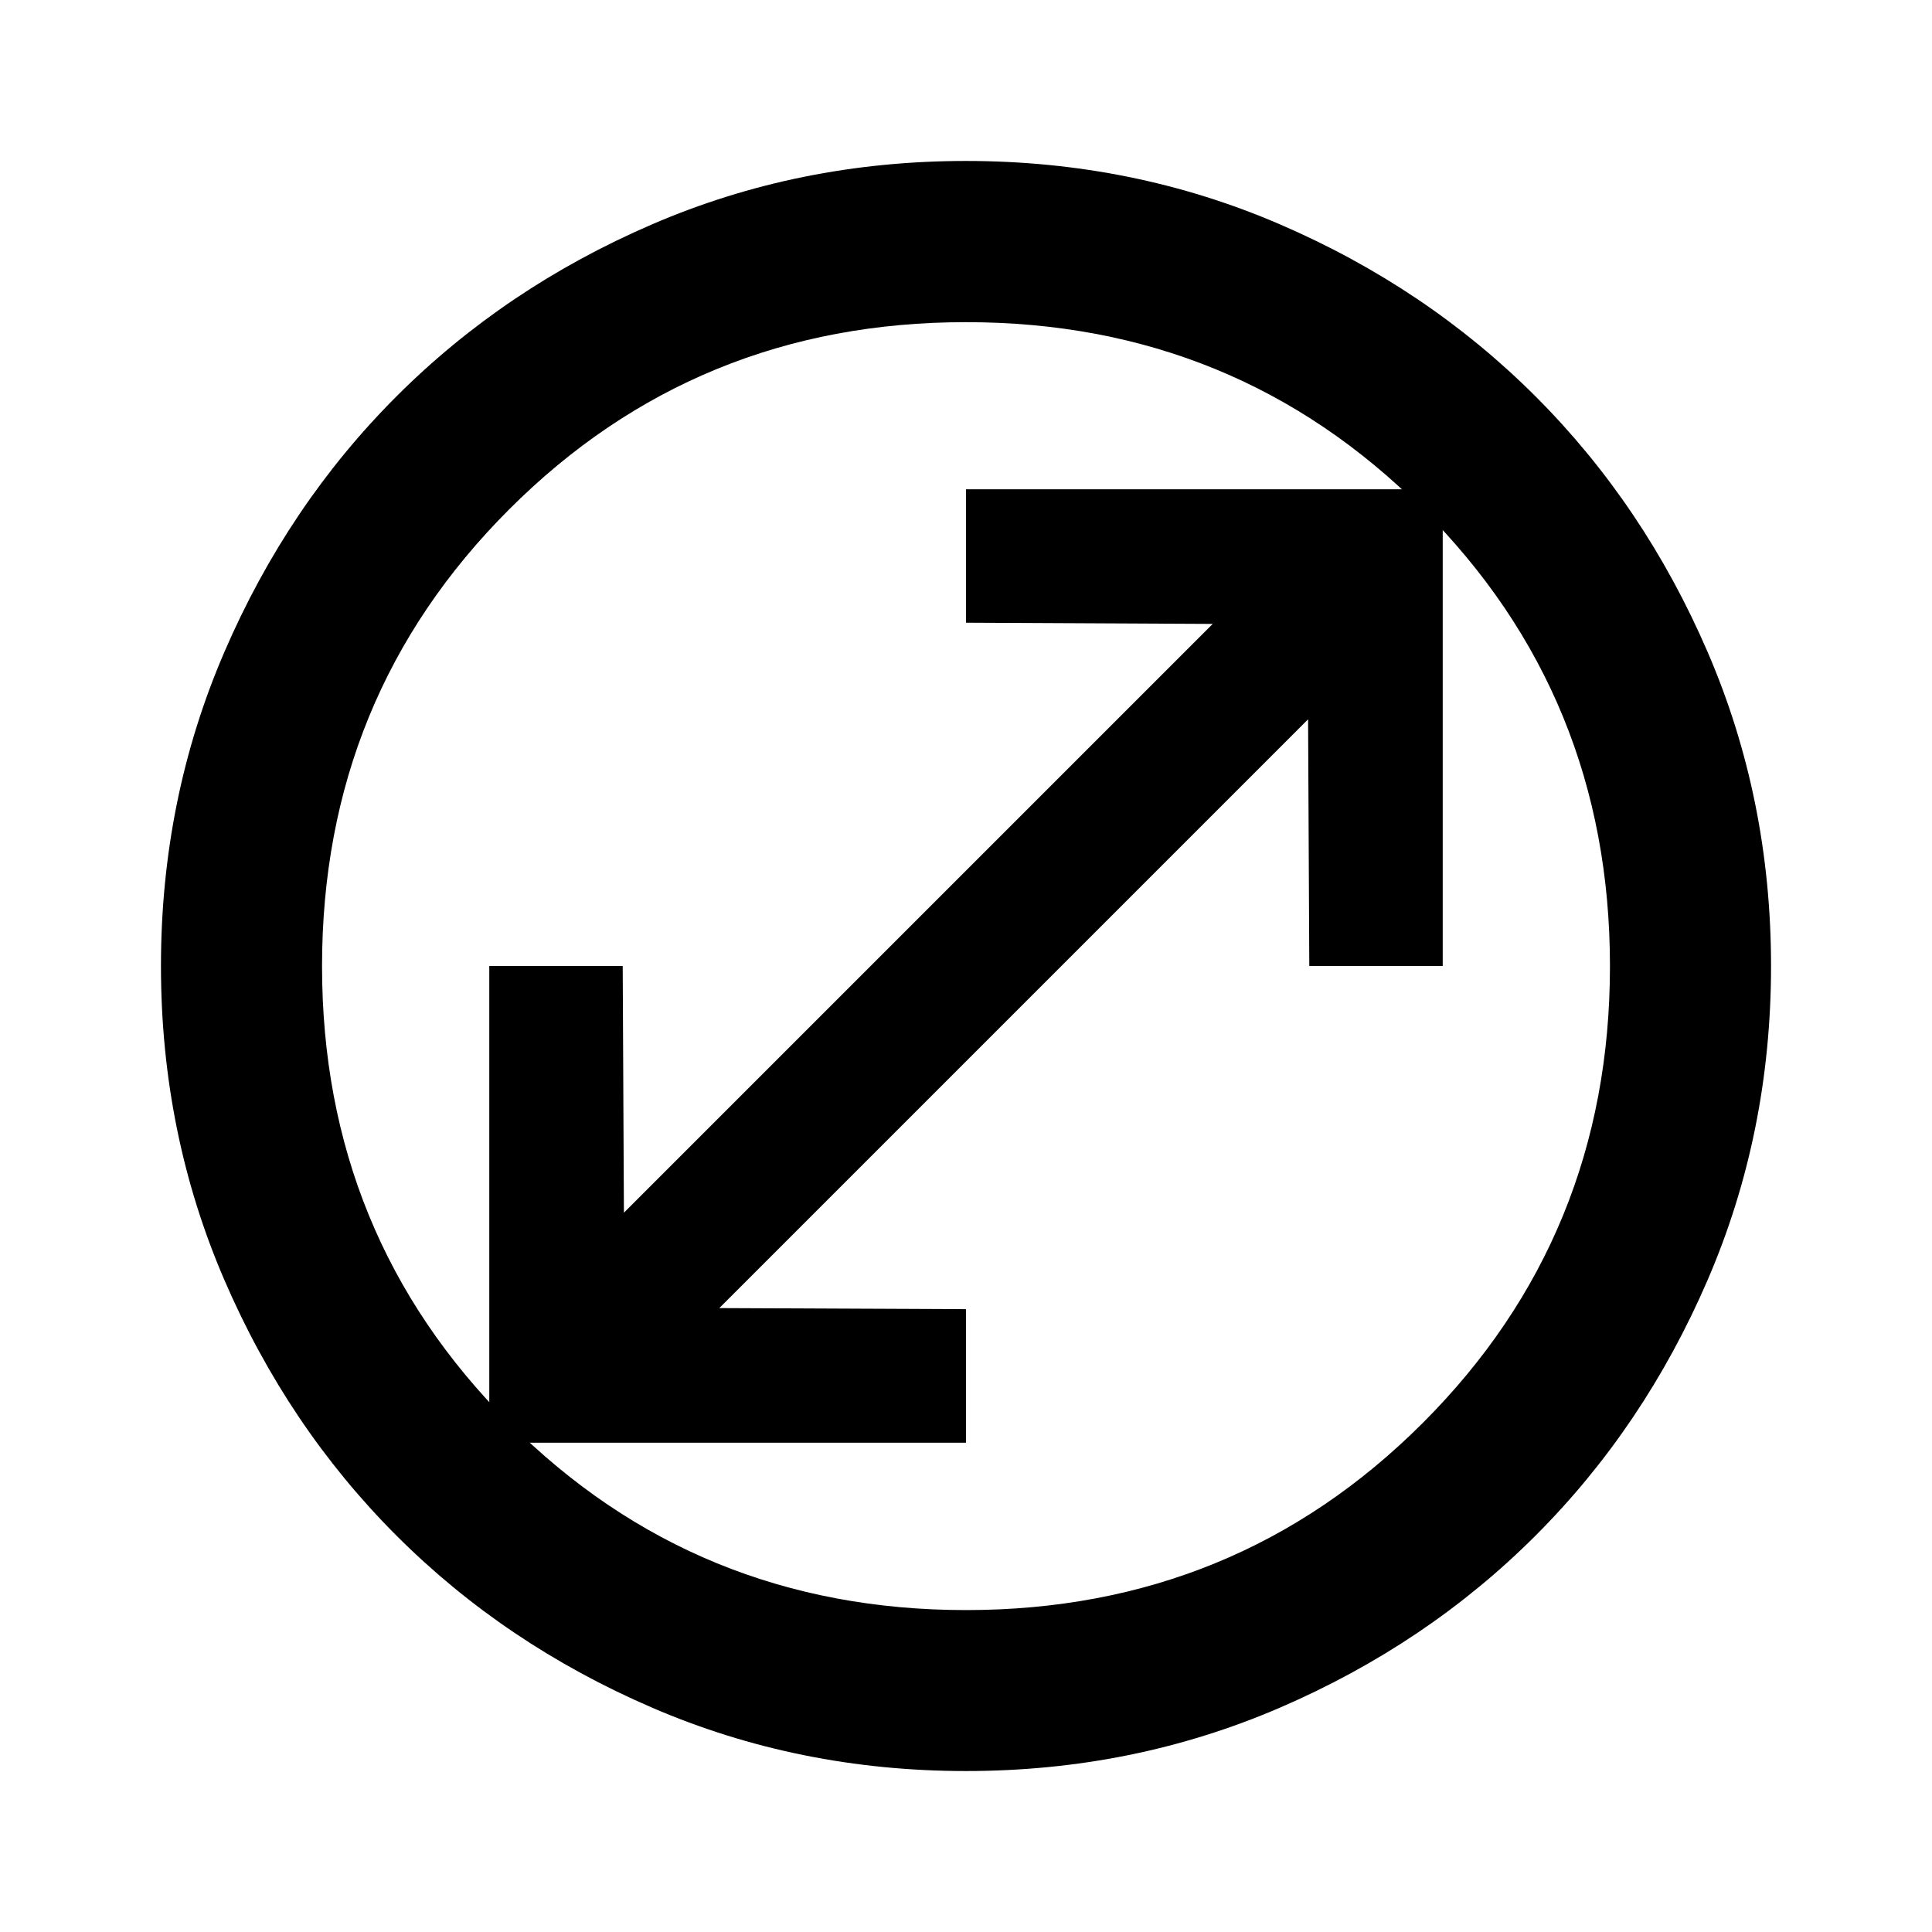
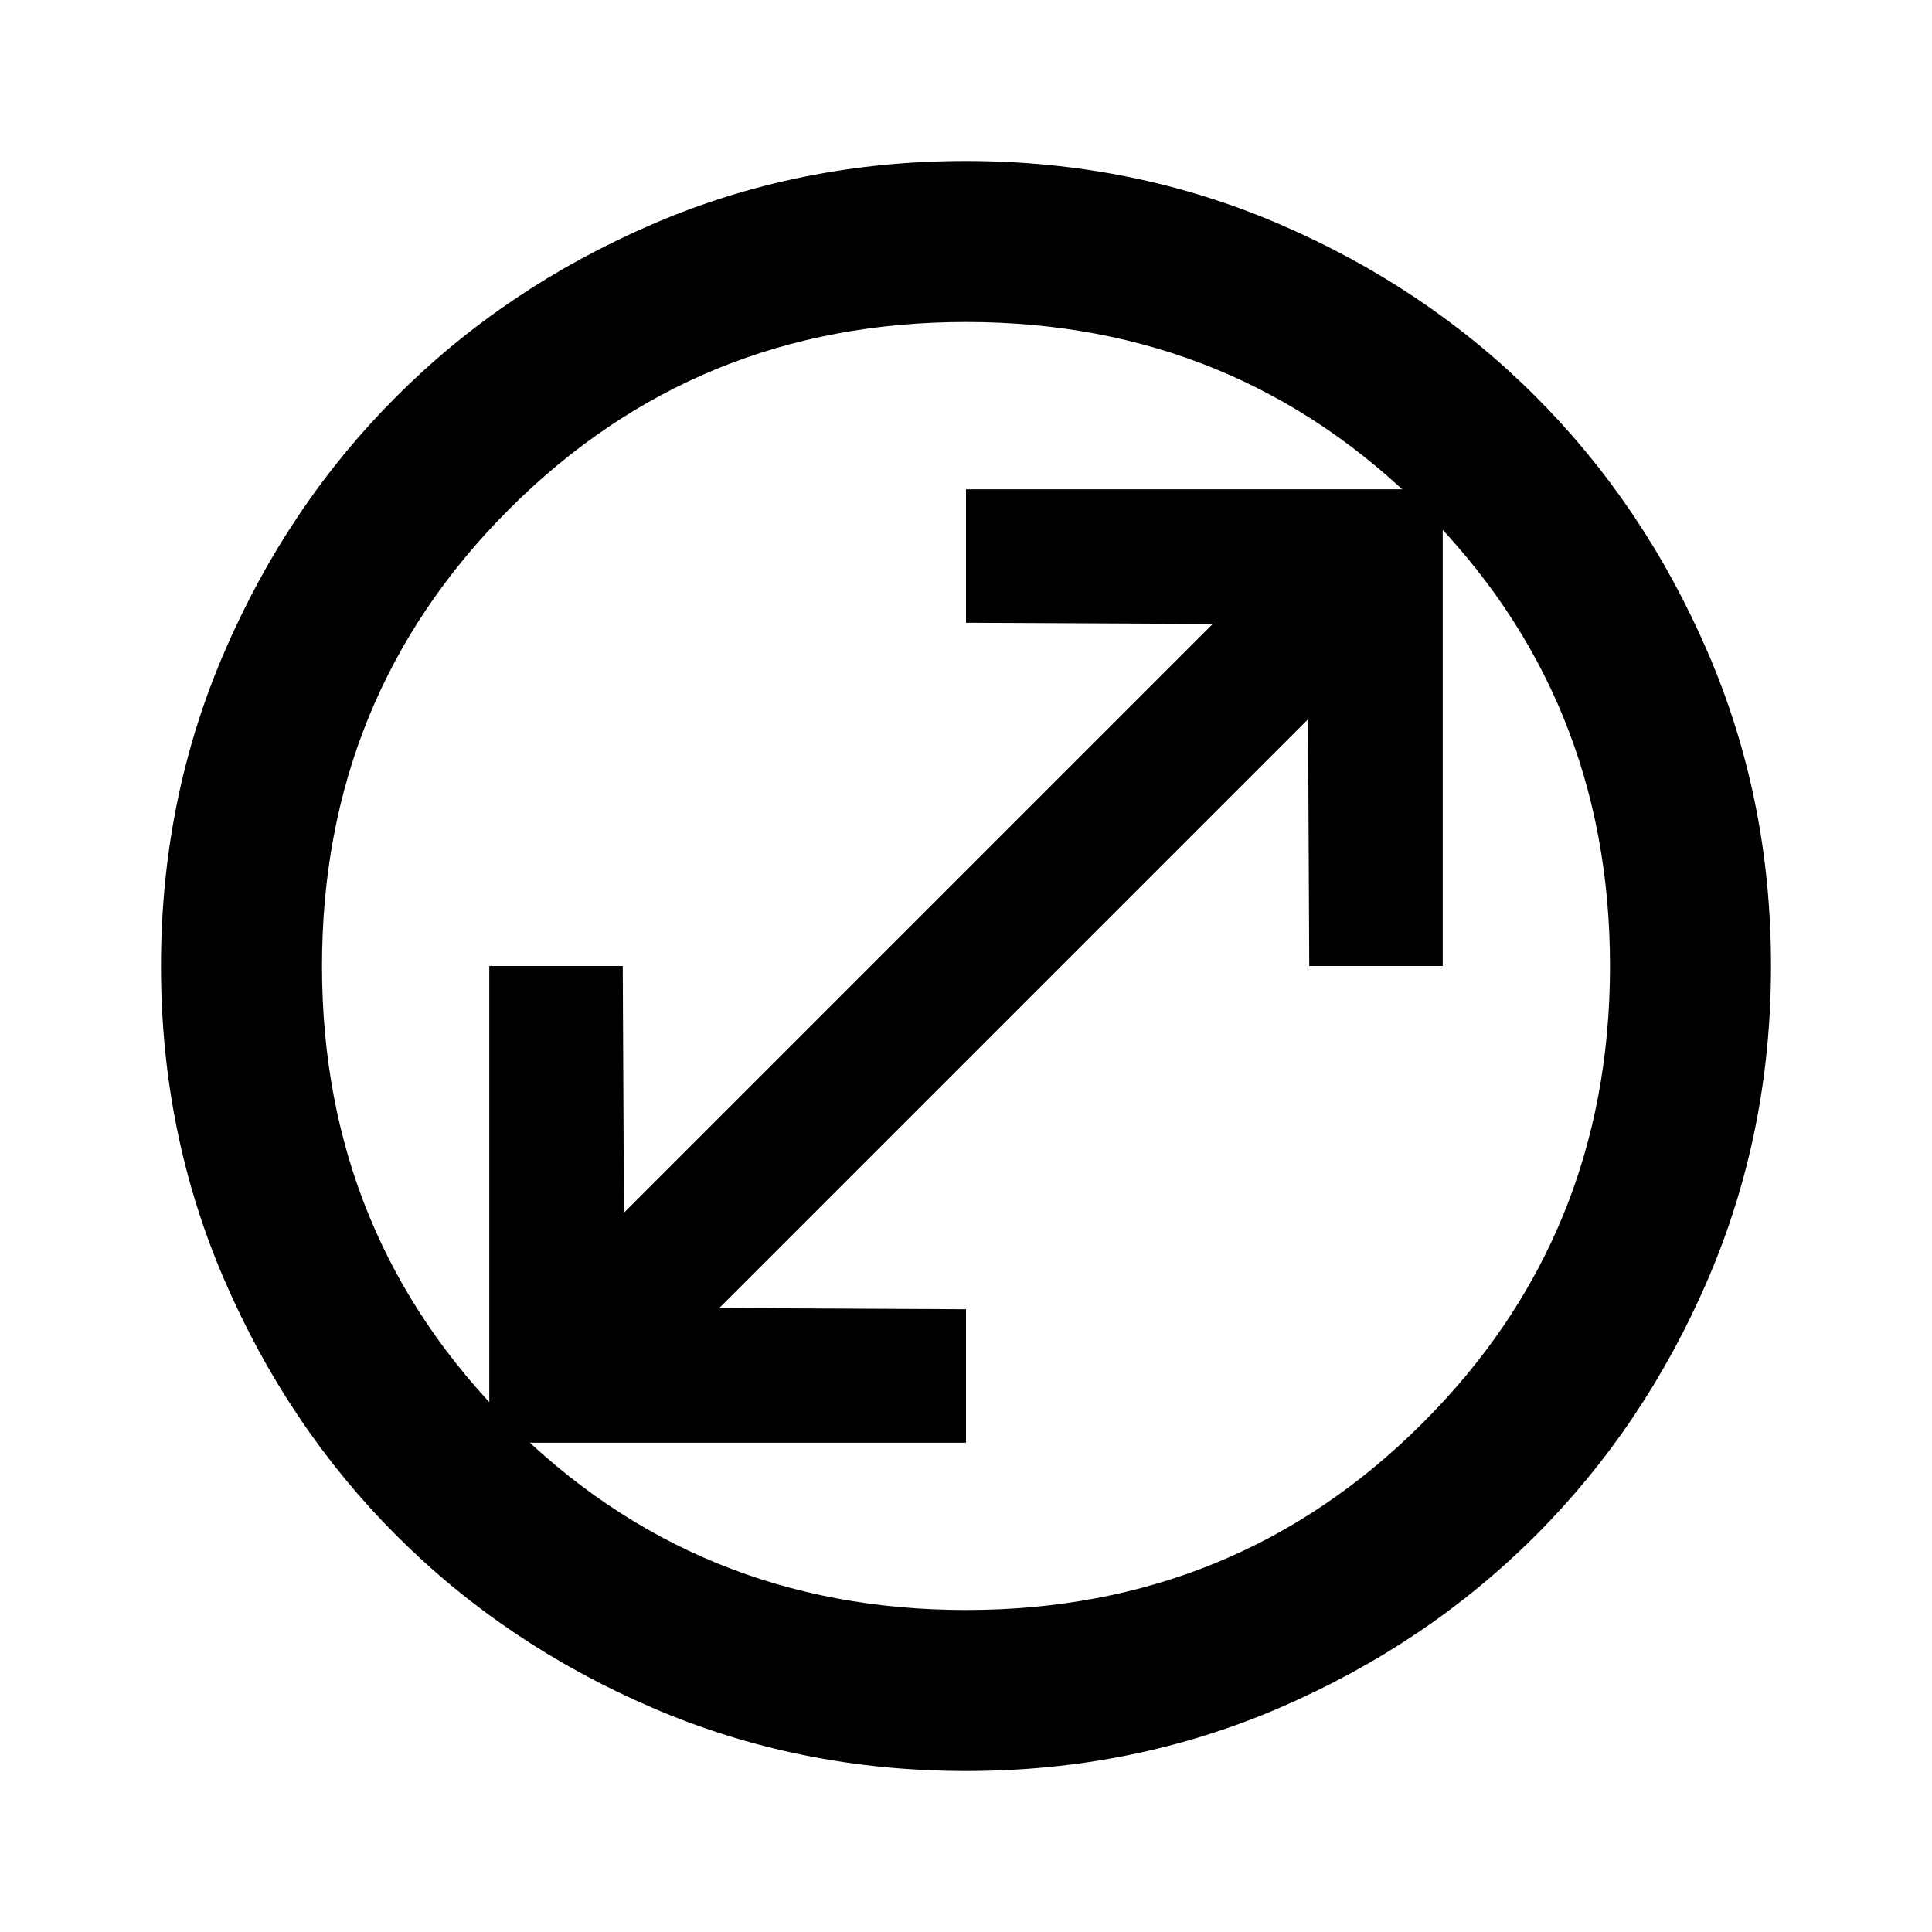
- <svg xmlns="http://www.w3.org/2000/svg" height="24px" viewBox="0 0 16 16" width="24px" fill="#000000" version="1.1" id="svg1">
+ <svg xmlns="http://www.w3.org/2000/svg" height="24px" viewBox="0 0 24 24" width="24px" fill="#000000" version="1.1" id="svg1">
  <defs id="defs1" />
-   <path d="M 8 14.667 q -1.383 0 -2.6 -0.525 T 3.283 12.717 q -0.9 -0.9 -1.425 -2.117 T 1.333 8 q 0 -1.383 0.525 -2.6 T 3.283 3.283 q 0.9 -0.9 2.117 -1.425 T 8 1.333 q 1.383 0 2.6 0.525 T 12.717 3.283 q 0.9 0.9 1.425 2.117 T 14.667 8 q 0 1.383 -0.525 2.6 T 12.717 12.717 q -0.9 0.9 -2.117 1.425 T 8 14.667 Z m 0 -1.333 q 2.233 0 3.783 -1.55 t 1.55 -3.783 q 0 -2.233 -1.55 -3.783 t -3.783 -1.55 q -2.233 0 -3.783 1.55 t -1.55 3.783 q 0 2.233 1.55 3.783 t 3.783 1.55 Z m 0 -5.333 Z" id="path1" />
-   <path d="m 8 11.948 -3.948 0 0 -3.948 1.105 0 0.01 2.043 4.876 -4.876 L 8 5.157 l 0 -1.105 3.948 0 0 3.948 h -1.105 l -0.01 -2.043 -4.876 4.876 L 8 10.842 Z" id="path1-5" style="stroke-width:0.014" />
+   <path d="M 12 22 q -2.075 0 -3.9 -0.787 T 4.925 19.075 q -1.35 -1.35 -2.138 -3.175 T 2 12 q 0 -2.075 0.787 -3.9 T 4.925 4.925 q 1.35 -1.35 3.175 -2.138 T 12 2 q 2.075 0 3.9 0.787 T 19.075 4.925 q 1.35 1.35 2.138 3.175 T 22 12 q 0 2.075 -0.787 3.9 T 19.075 19.075 q -1.35 1.35 -3.175 2.138 T 12 22 Z m 0 -2 q 3.35 0 5.675 -2.325 t 2.325 -5.675 q 0 -3.35 -2.325 -5.675 t -5.675 -2.325 q -3.35 0 -5.675 2.325 t -2.325 5.675 q 0 3.35 2.325 5.675 t 5.675 2.325 Z m 0 -8 Z" id="path1" />
+   <path d="m 12 17.922 -5.922 0 0 -5.922 1.658 0 0.015 3.065 7.314 -7.314 L 12 7.736 l 0 -1.658 5.922 0 0 5.922 h -1.658 l -0.015 -3.065 -7.314 7.314 L 12 16.264 Z" id="path1-5" style="stroke-width:0.021" />
</svg>
